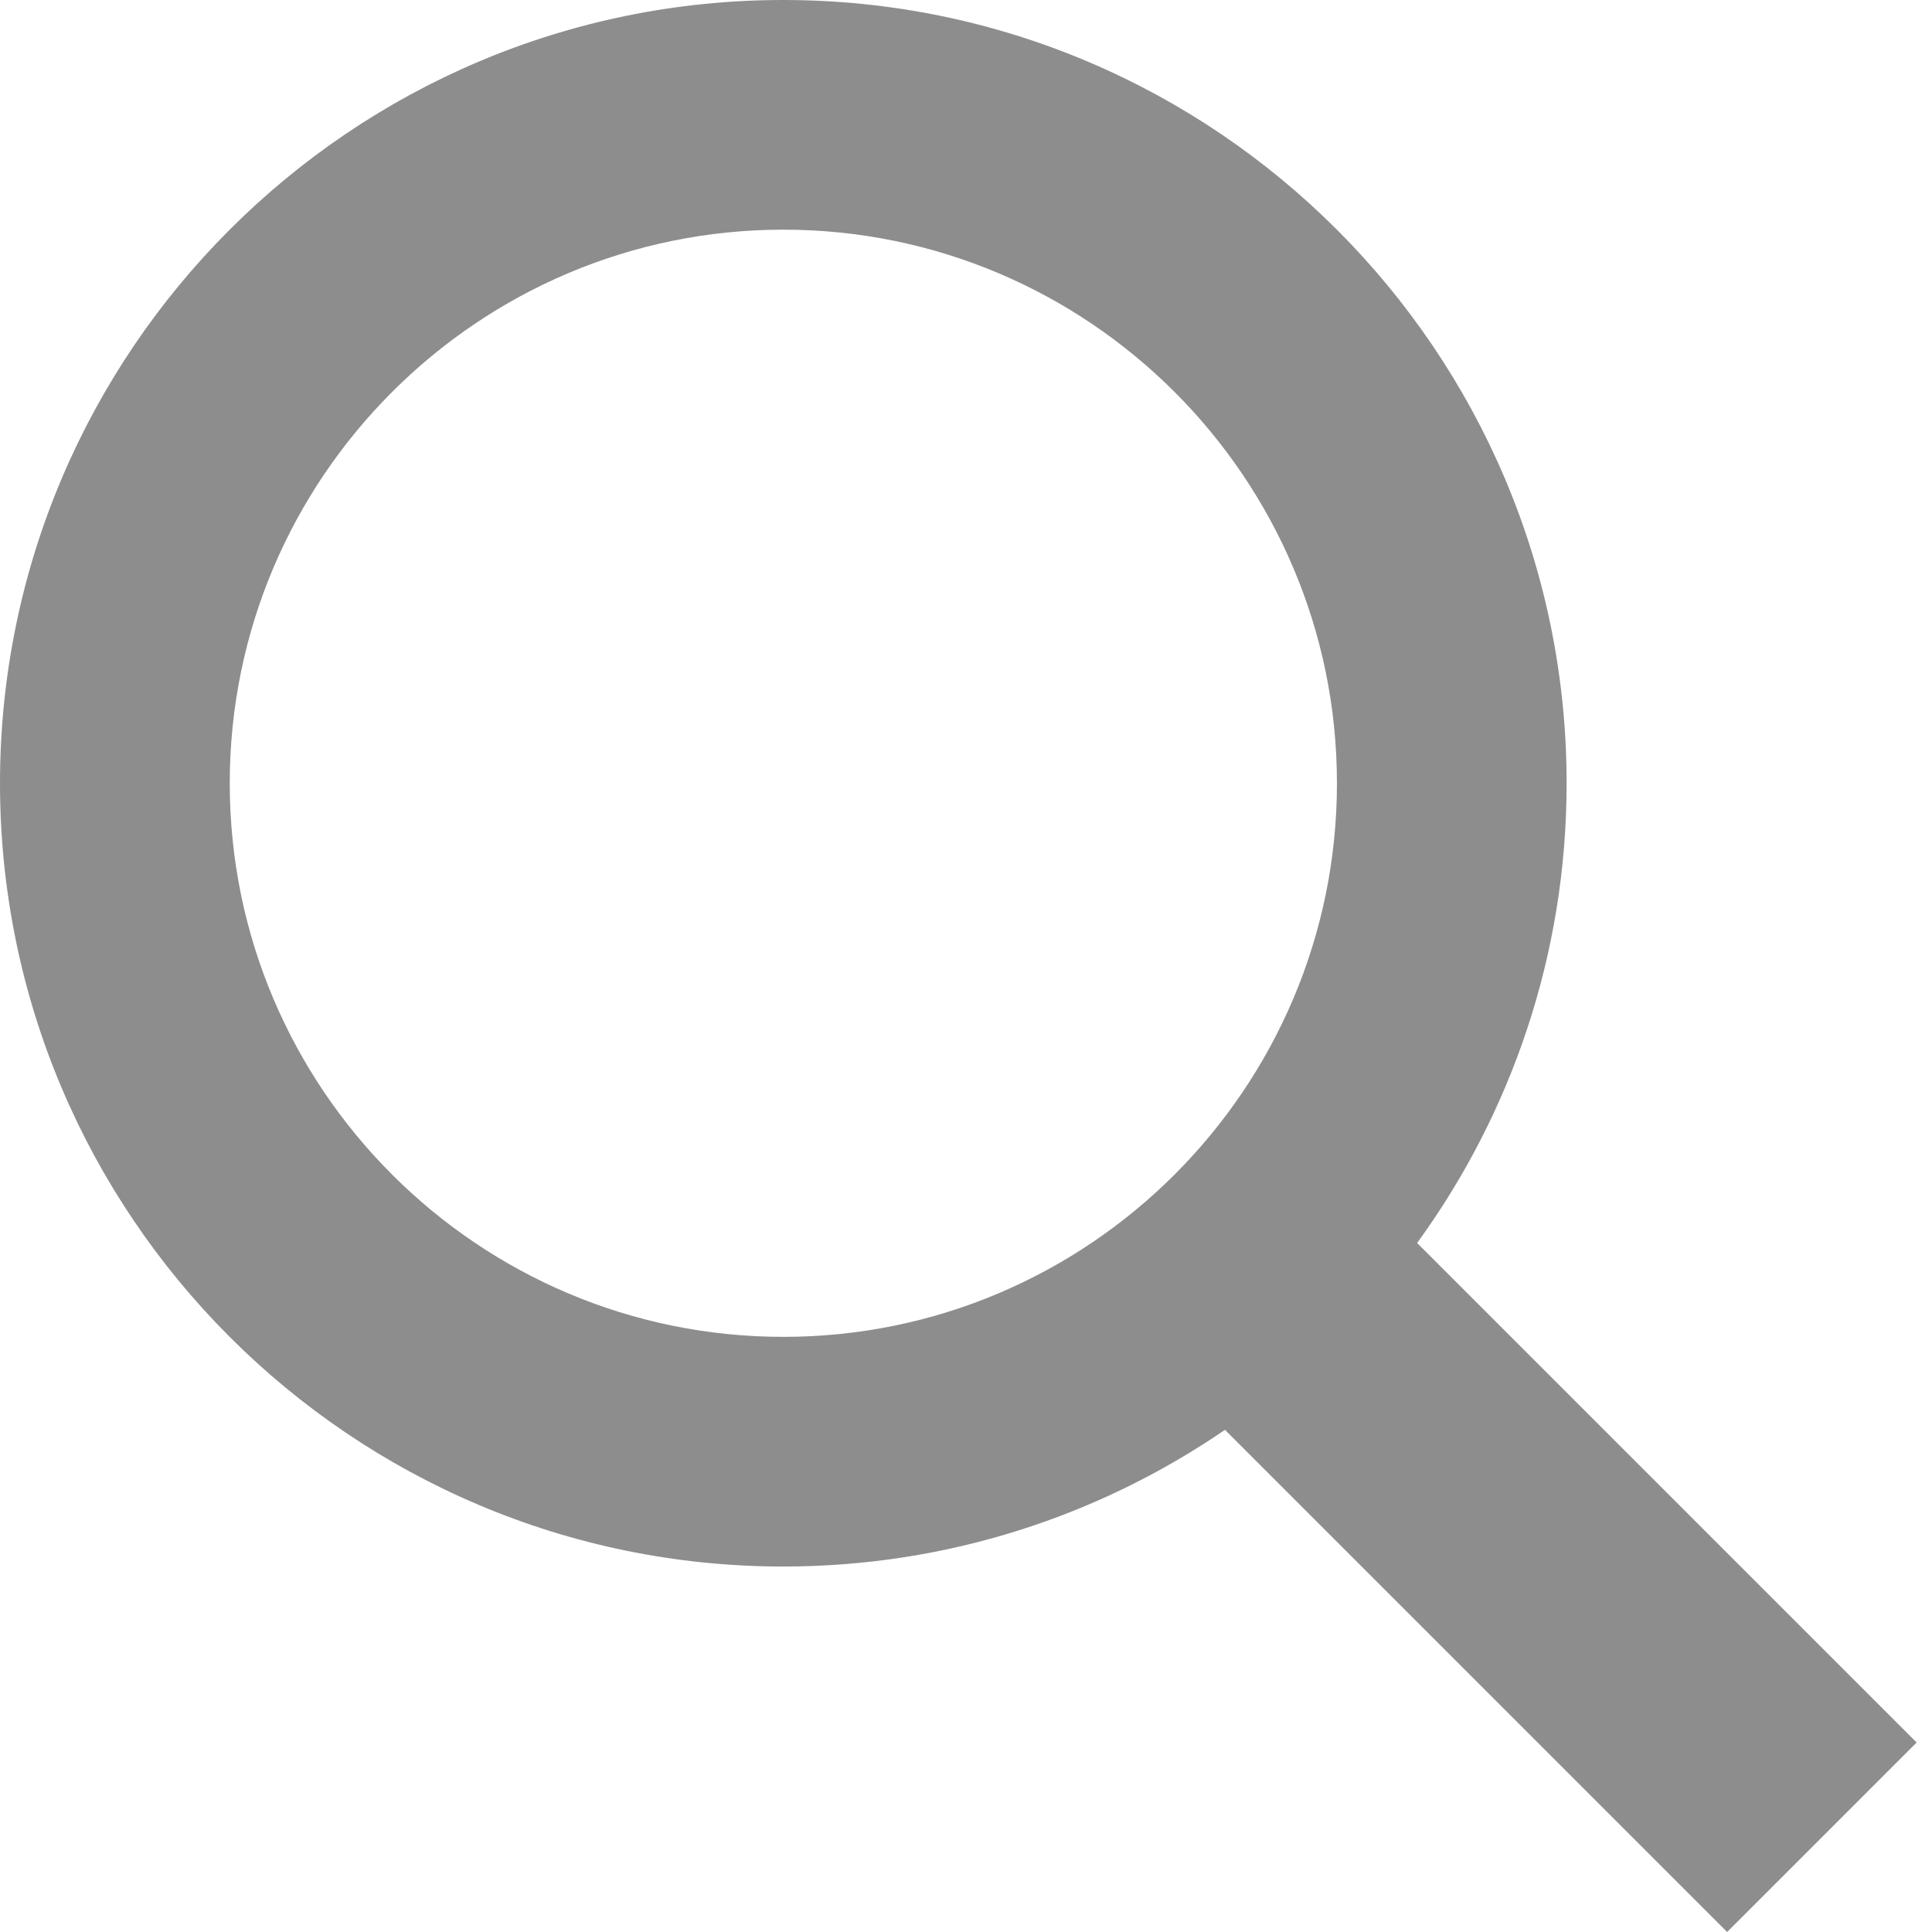
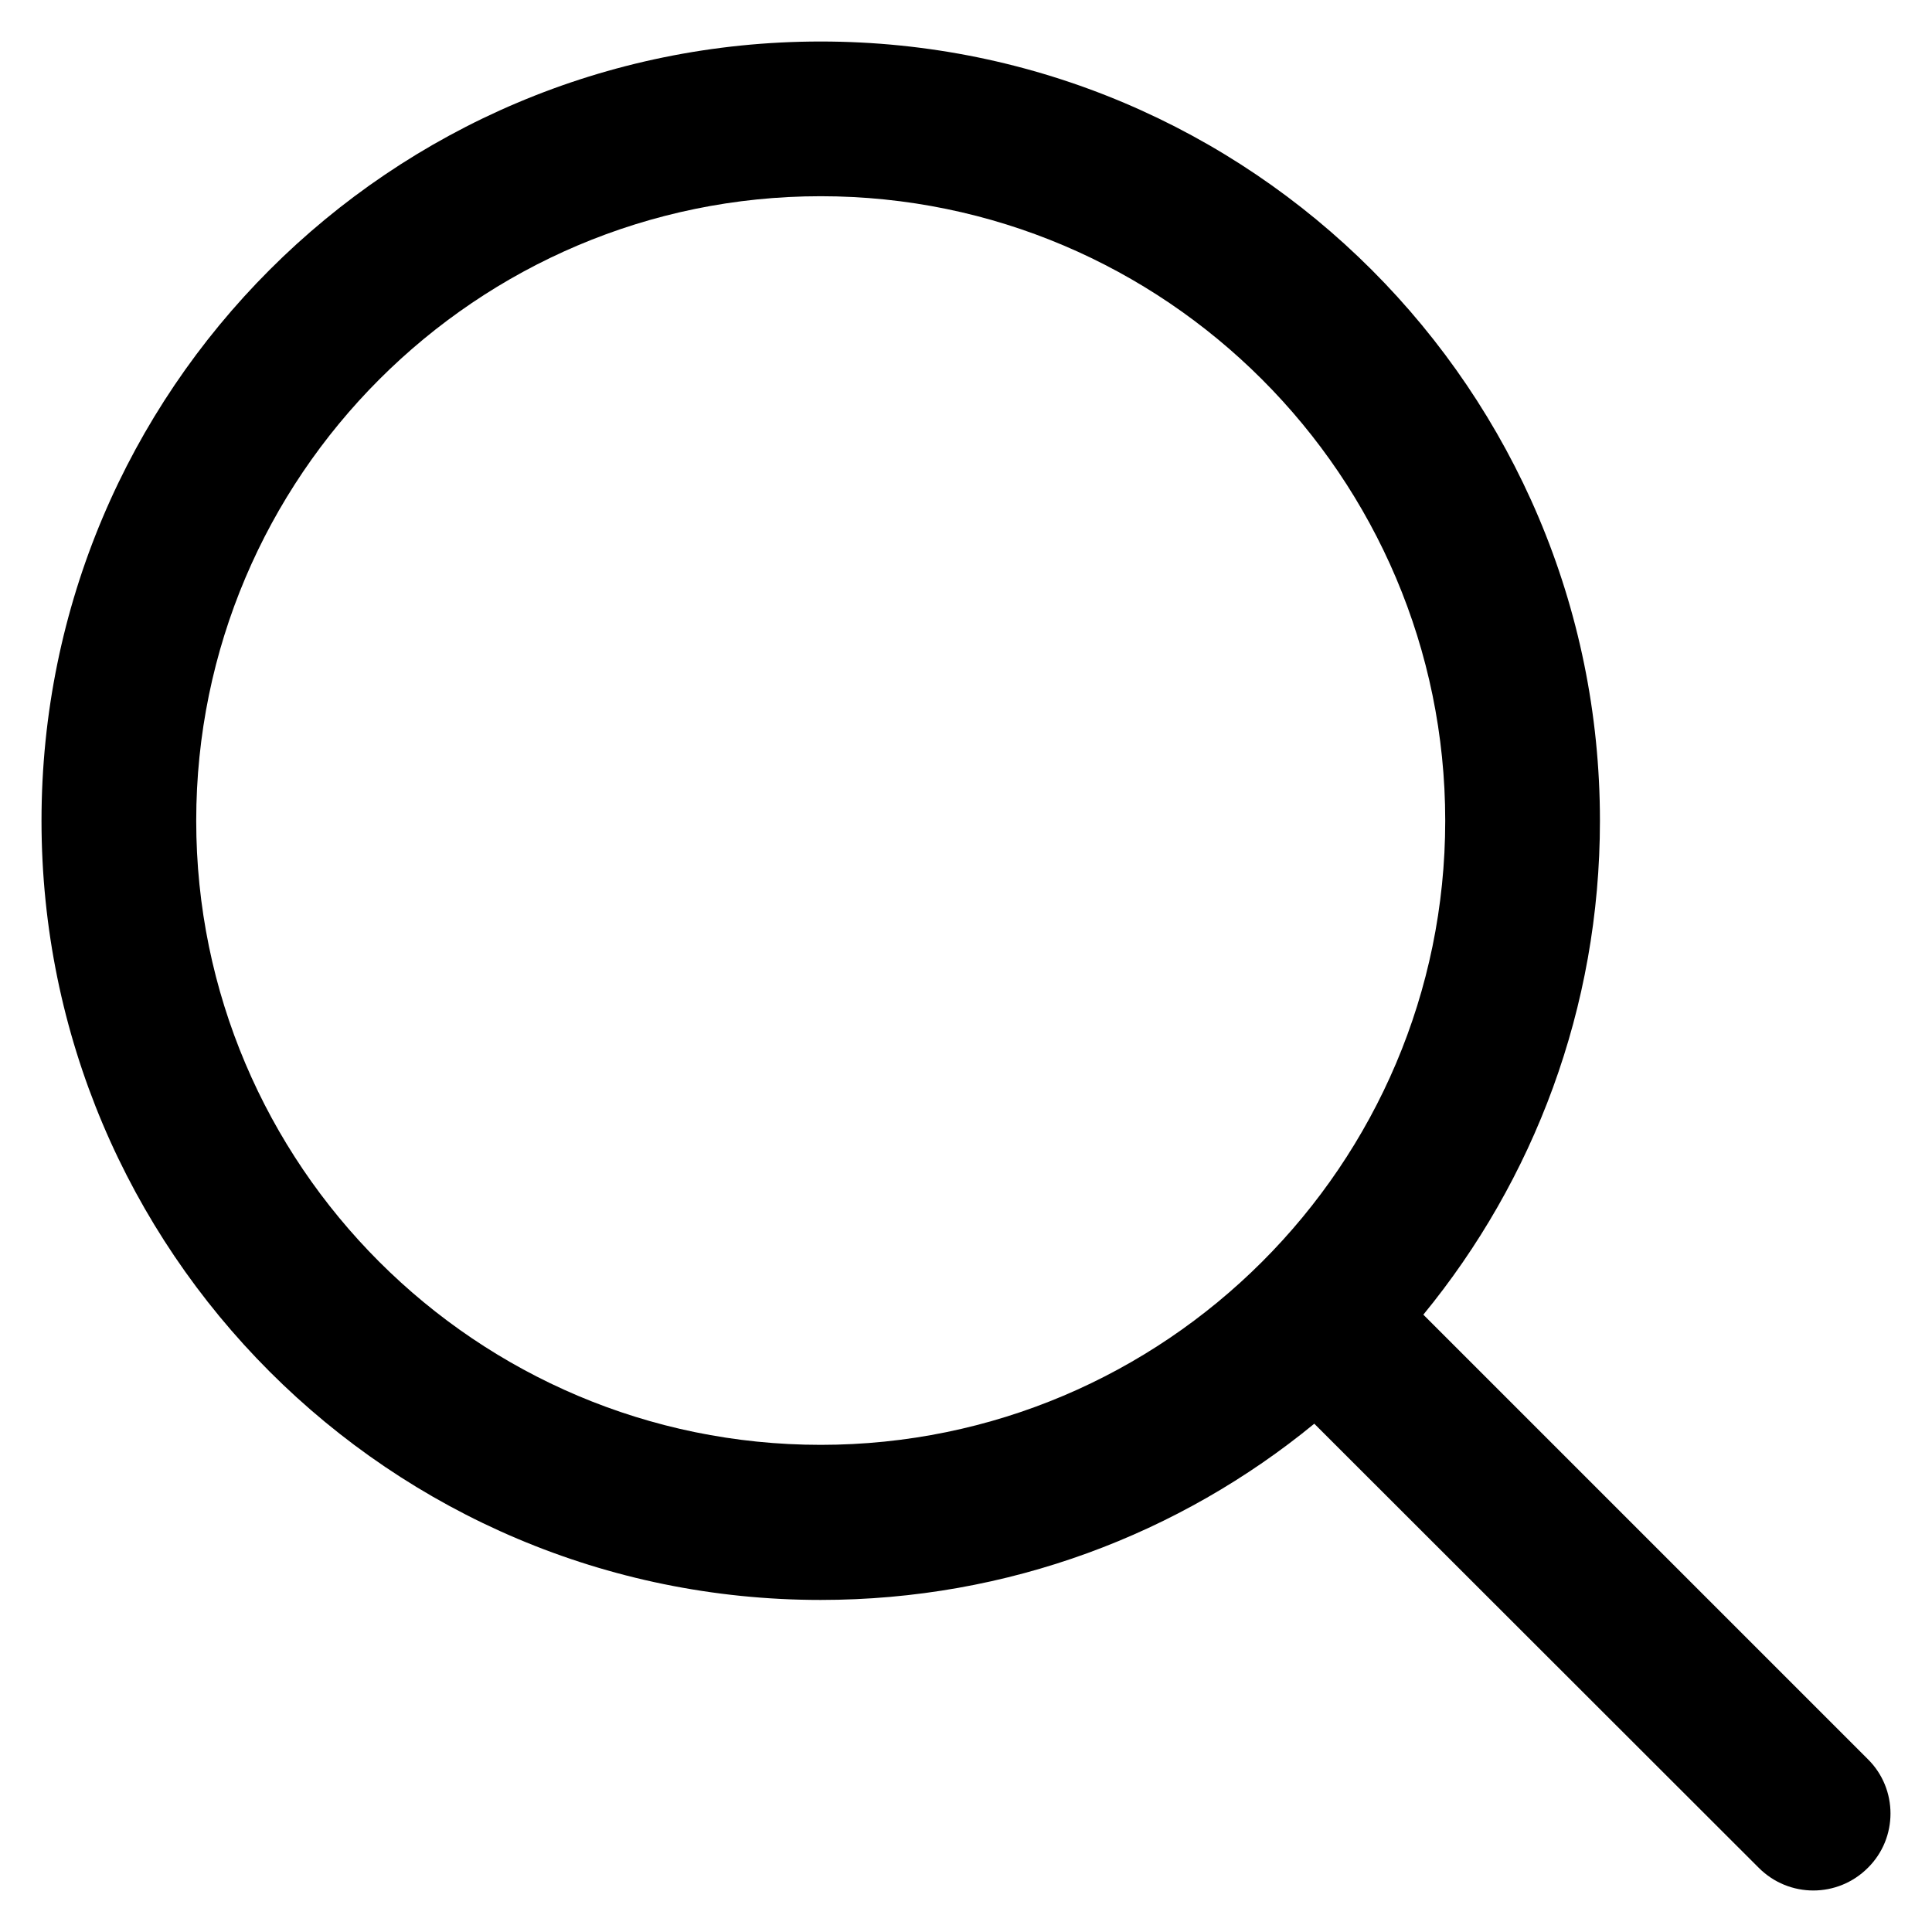
- <svg xmlns="http://www.w3.org/2000/svg" width="24" height="24" viewBox="0 0 24 24" fill="#8d8d8d">
-   <path d="M23.809 21.646l-6.205-6.205c1.167-1.605 1.857-3.579 1.857-5.711 0-5.365-4.365-9.73-9.731-9.73-5.365 0-9.73 4.365-9.73 9.73 0 5.366 4.365 9.73 9.73 9.73 2.034 0 3.923-.627 5.487-1.698l6.238 6.238 2.354-2.354zm-20.955-11.916c0-3.792 3.085-6.877 6.877-6.877s6.877 3.085 6.877 6.877-3.085 6.877-6.877 6.877c-3.793 0-6.877-3.085-6.877-6.877z" />
+ <svg xmlns="http://www.w3.org/2000/svg" version="1.1" viewBox="0 0 512 512" enable-background="new 0 0 512 512">
+   <g>
+     <path d="M495,466.2L377.2,348.4c29.2-35.6,46.8-81.2,46.8-130.9C424,103.5,331.5,11,217.5,11C103.4,11,11,103.5,11,217.5   S103.4,424,217.5,424c49.7,0,95.2-17.5,130.8-46.7L466.1,495c8,8,20.9,8,28.9,0C503,487.1,503,474.1,495,466.2z M217.5,382.9   C126.2,382.9,52,308.7,52,217.5S126.2,52,217.5,52C308.7,52,383,126.3,383,217.5S308.7,382.9,217.5,382.9z" />
+   </g>
</svg>
